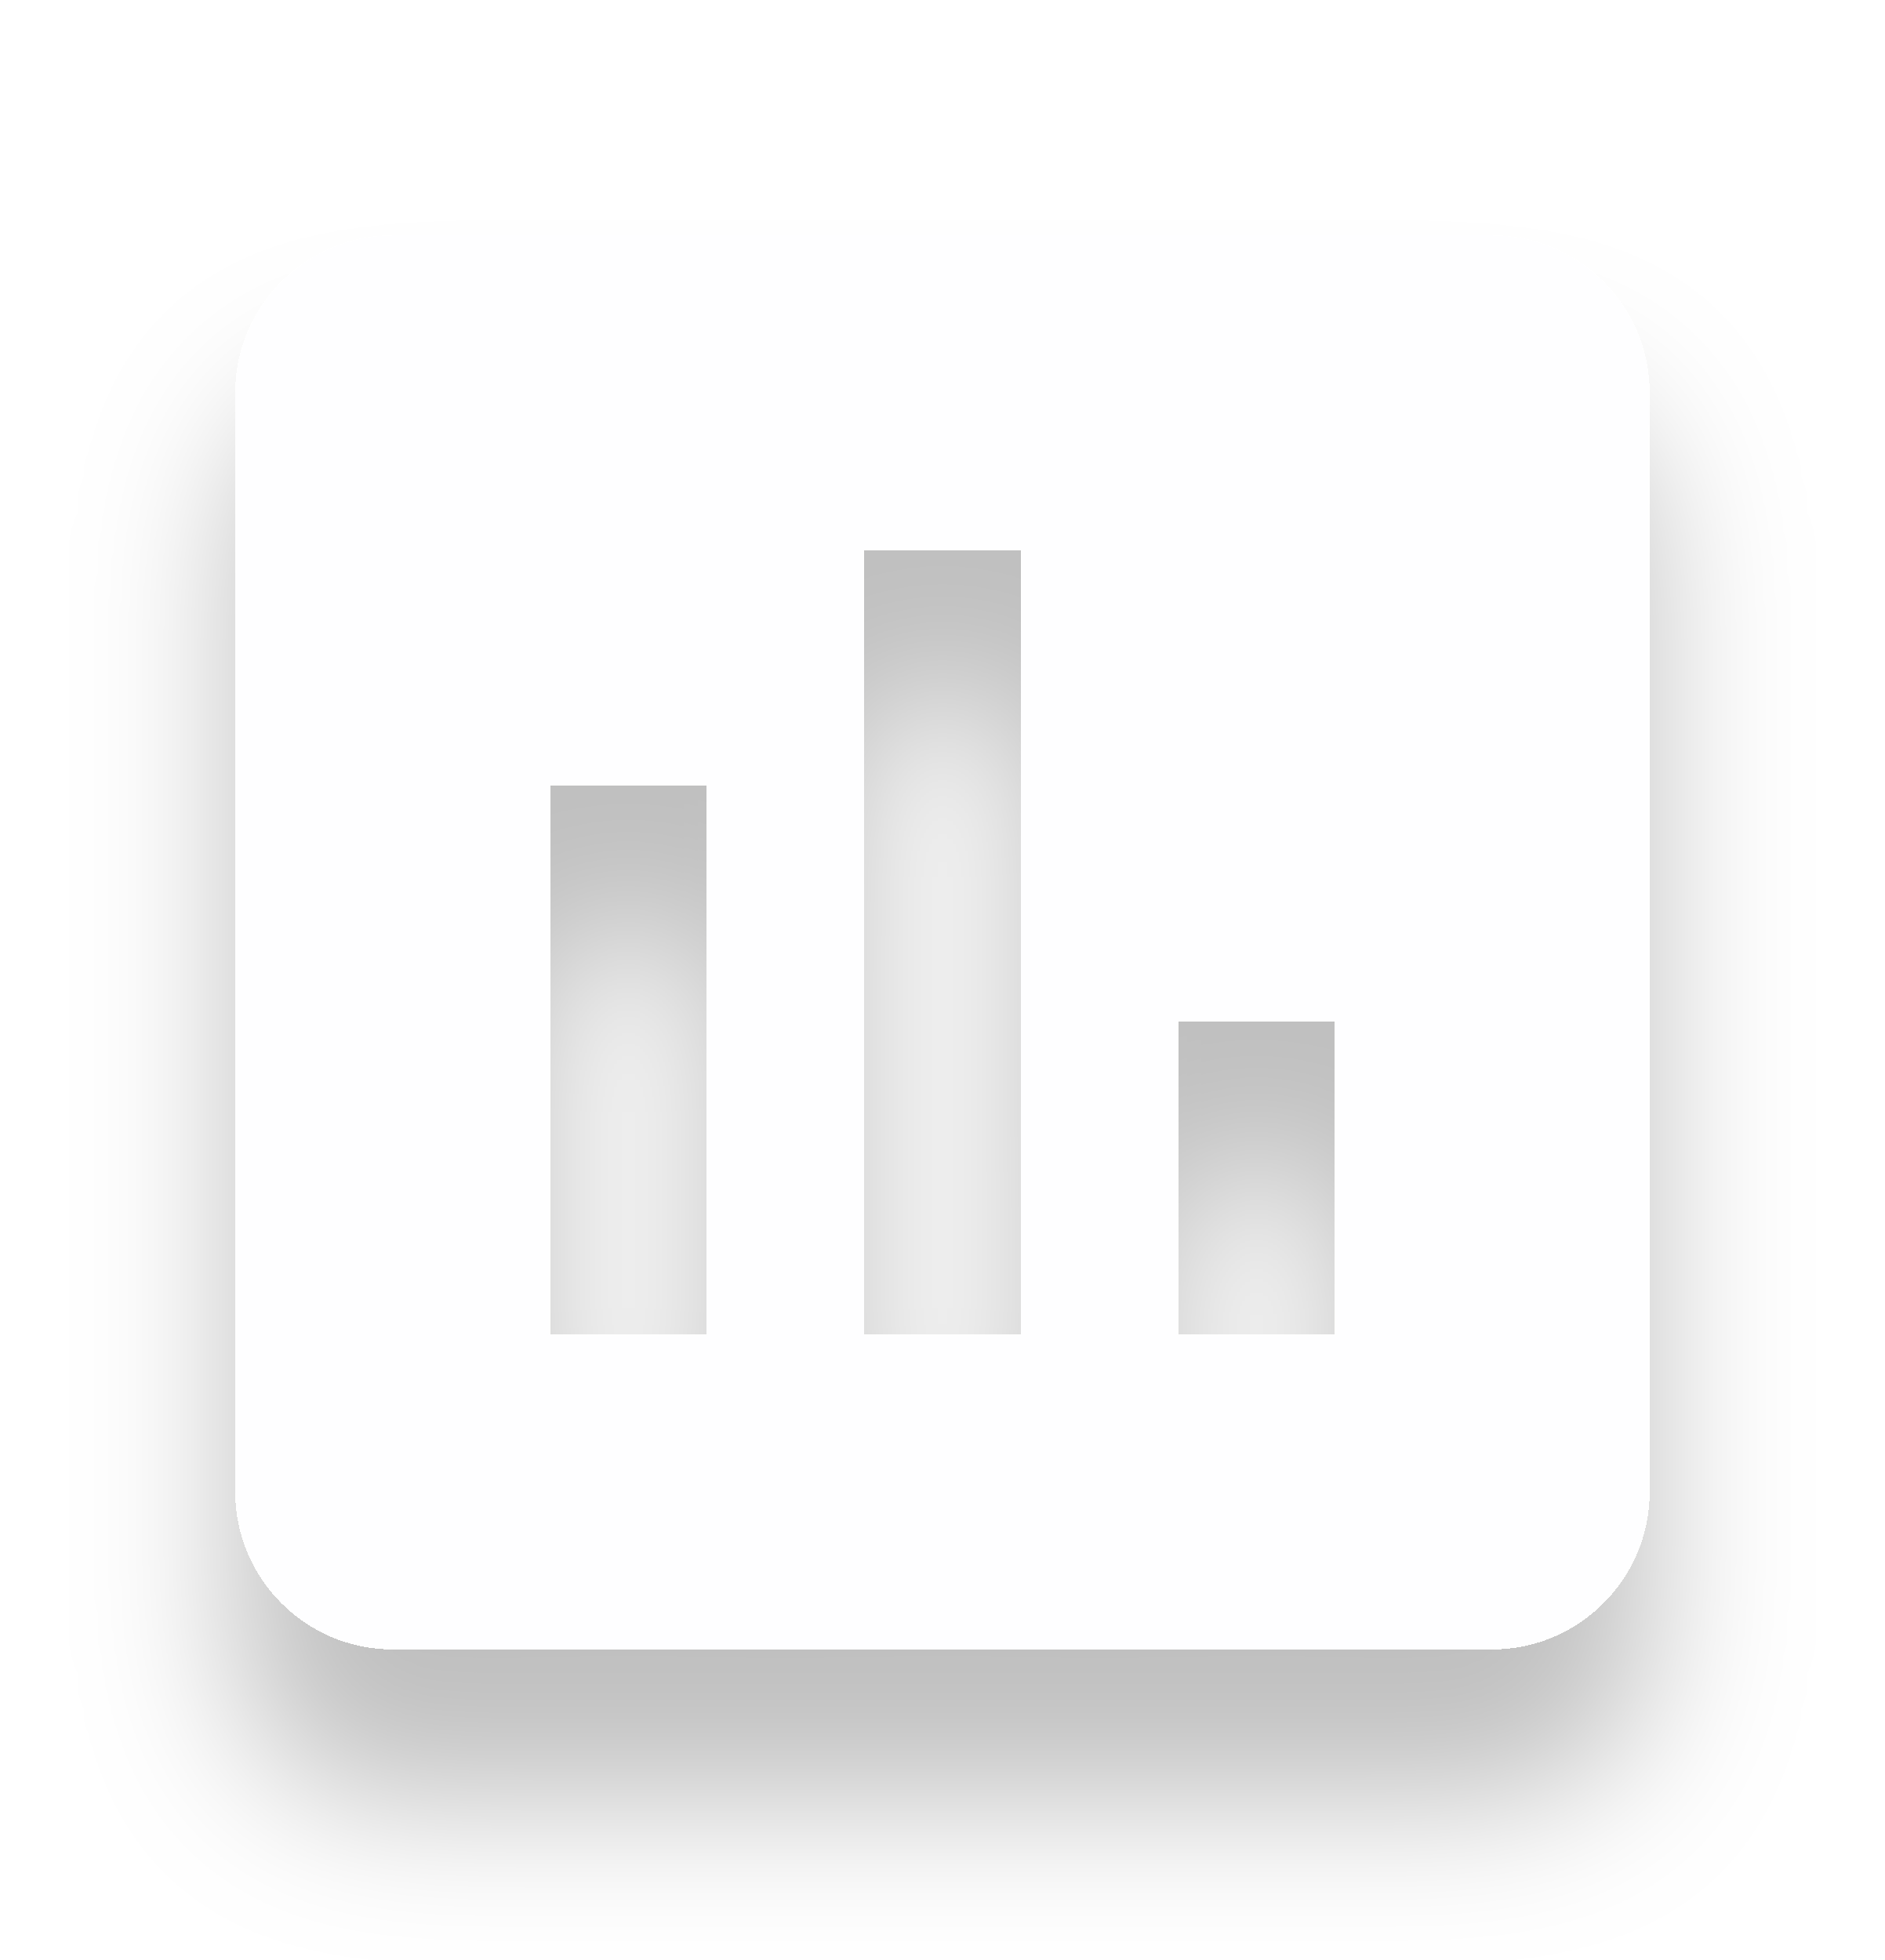
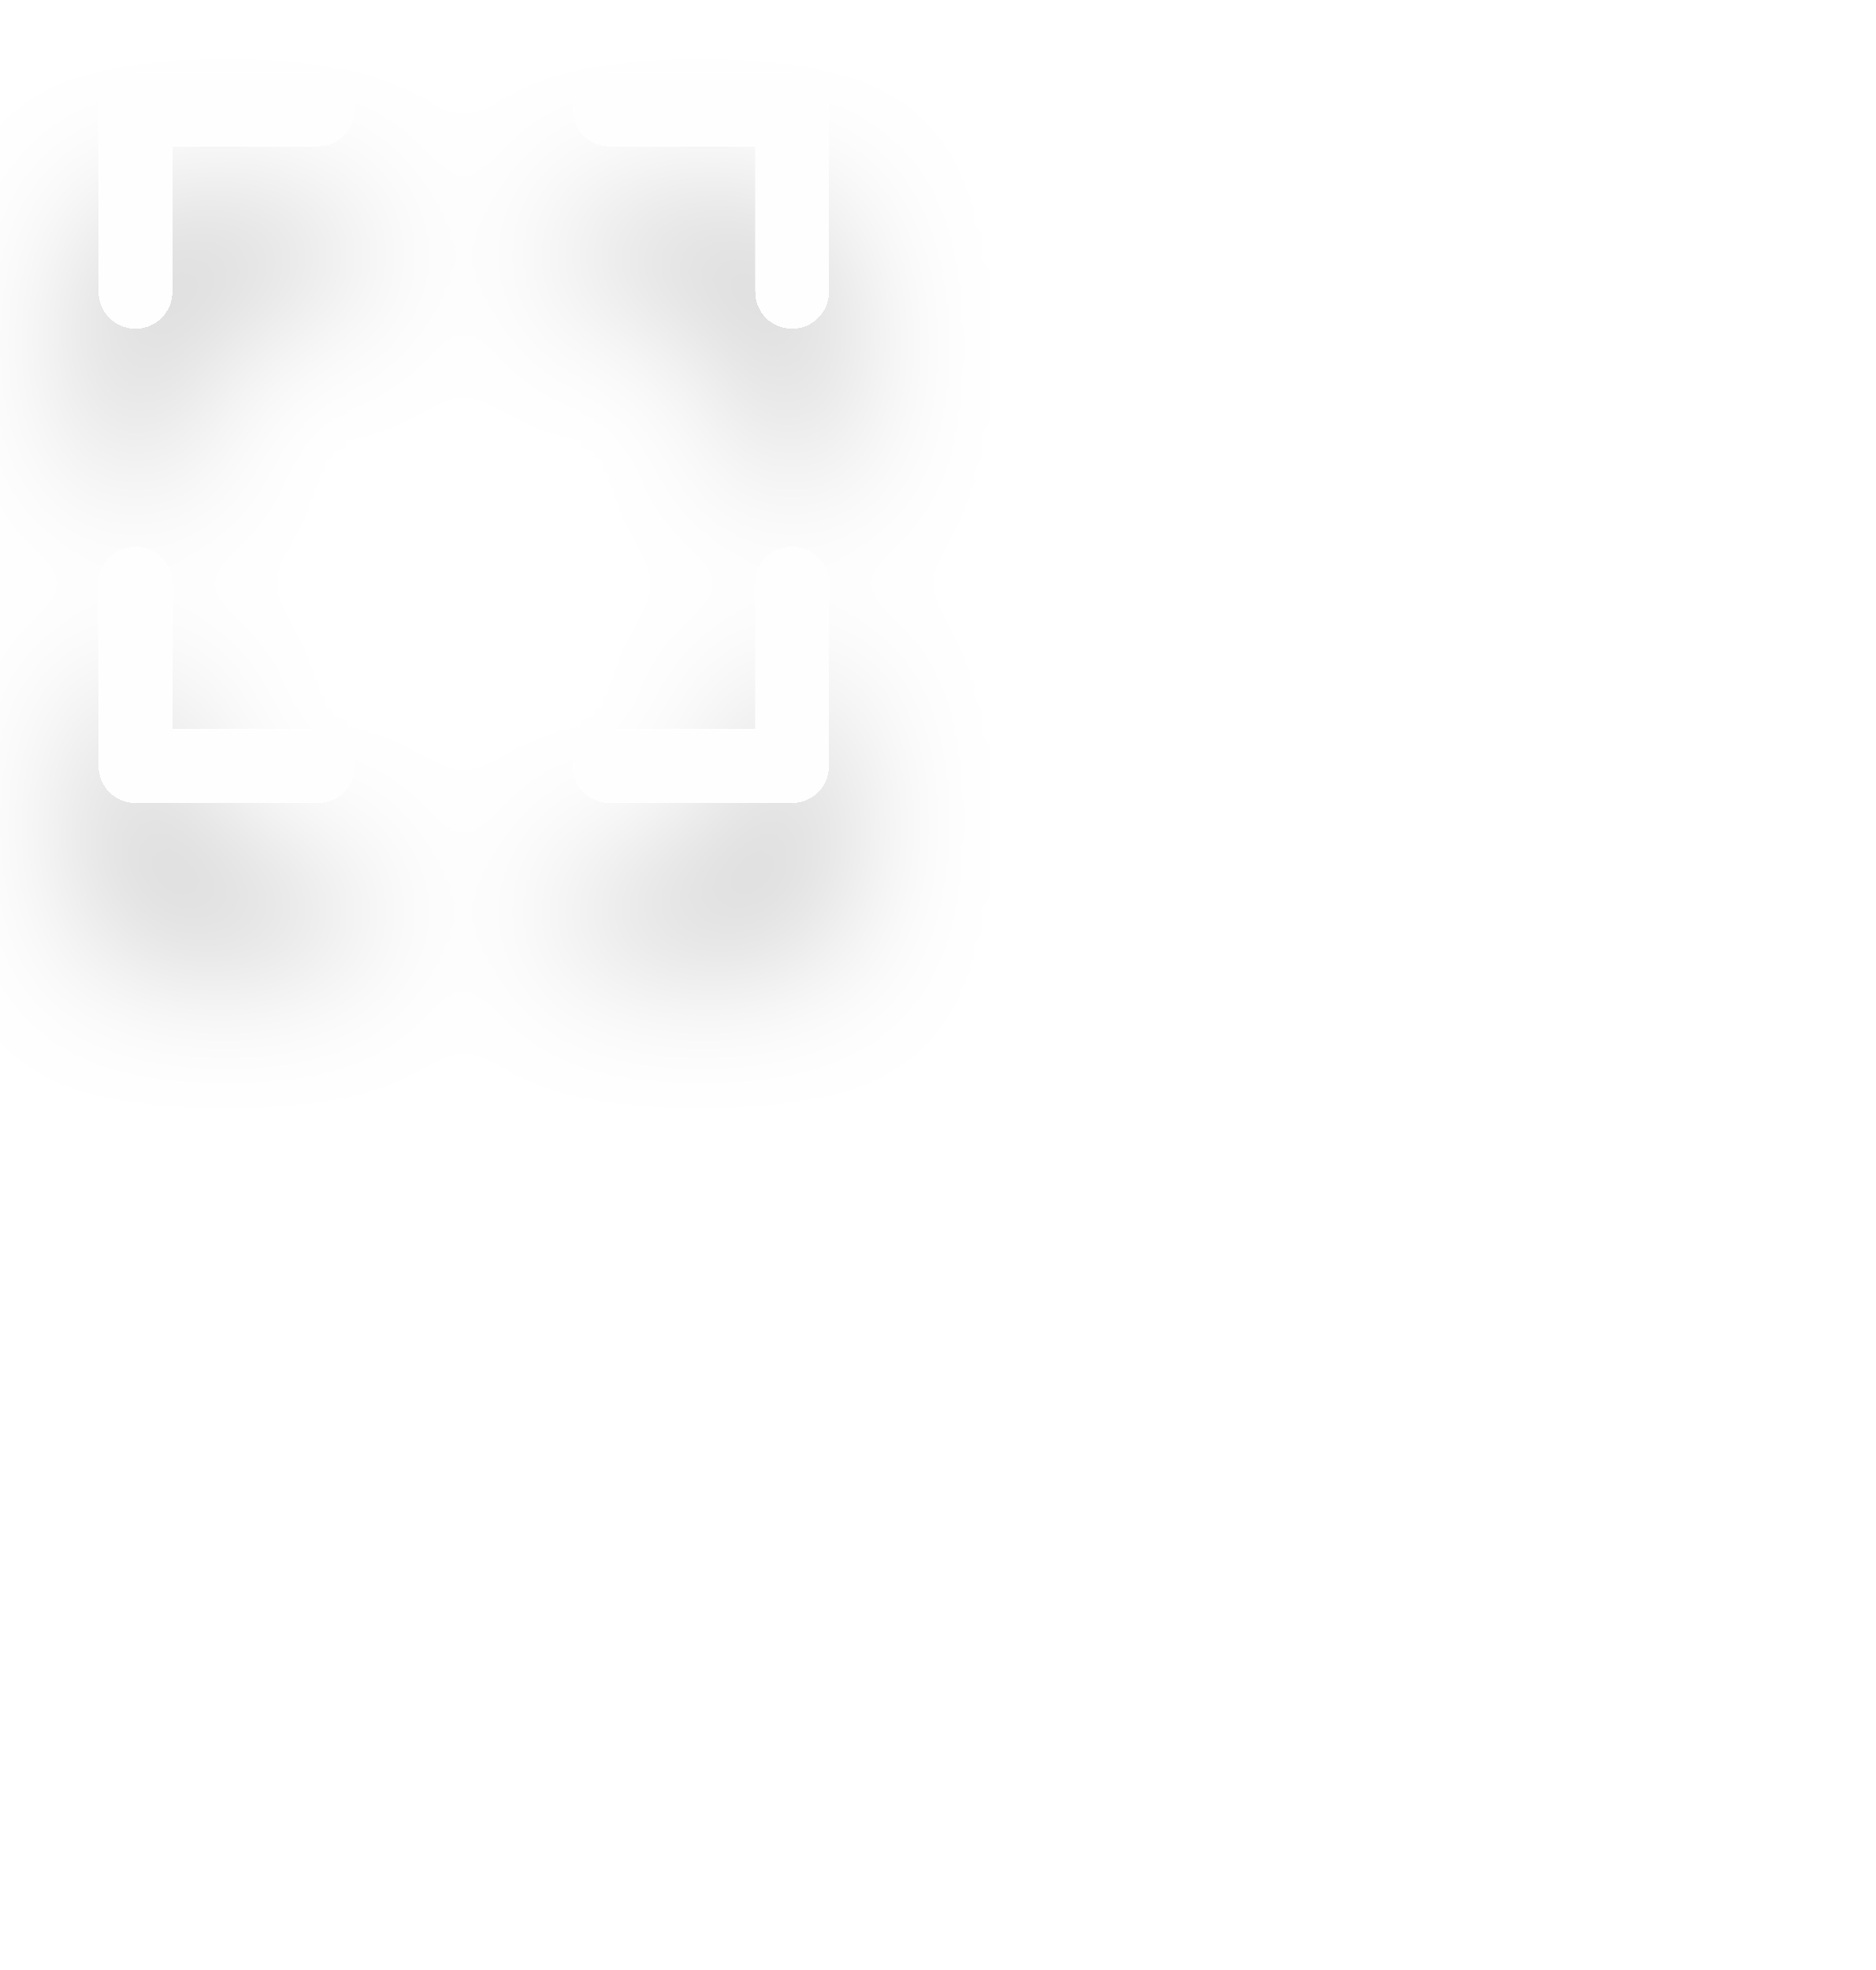
- <svg xmlns="http://www.w3.org/2000/svg" width="50" height="52" viewBox="0 0 50 52" fill="none">
+ <svg xmlns="http://www.w3.org/2000/svg" width="80" height="84" viewBox="0 0 50 54" fill="none">
  <g filter="url(#filter0_d_431_1303)">
-     <path fill-rule="evenodd" clip-rule="evenodd" d="M10.417 6.25H39.583C41.875 6.25 43.75 8.125 43.75 10.417V39.583C43.75 41.875 41.875 43.75 39.583 43.75H10.417C8.125 43.75 6.25 41.875 6.25 39.583V10.417C6.25 8.125 8.125 6.25 10.417 6.25ZM14.583 35.417H18.75V20.833H14.583V35.417ZM27.083 35.417H22.917V14.583H27.083V35.417ZM31.25 35.417H35.417V27.083H31.25V35.417Z" fill="#FEFEFF" />
+     <path fill-rule="evenodd" clip-rule="evenodd" d="M8,2L3,2C2.451,2 2,2.451 2,3L2,8C2,8.549 2.451,9 3,9C3.549,9 4,8.549 4,8L4,4L8,4C8.549,4 9,3.549 9,3C9,2.451 8.549,2 8,2ZM8,20L4,20L4,16C4,15.451 3.549,15 3,15C2.451,15 2,15.451 2,16L2,21C2,21.549 2.451,22 3,22L8,22C8.549,22 9,21.549 9,21C9,20.451 8.549,20 8,20ZM21,2L16,2C15.451,2 15,2.451 15,3C15,3.549 15.451,4 16,4L20,4L20,8C20,8.549 20.451,9 21,9C21.549,9 22,8.549 22,8L22,3C22,2.451 21.549,2 21,2ZM21,15C20.451,15 20,15.451 20,16L20,20L16,20C15.451,20 15,20.451 15,21C15,21.549 15.451,22 16,22L21,22C21.549,22 22,21.549 22,21L22,16C22,15.451 21.549,15 21,15Z" fill="#FEFEFF" />
  </g>
  <defs>
-     <filter id="filter0_d_431_1303" x="-4" y="0" width="58" height="58" filterUnits="userSpaceOnUse" color-interpolation-filters="sRGB">
+     <filter id="filter0_d_431_1303" x="-4" y="0" width="70" height="70" filterUnits="userSpaceOnUse" color-interpolation-filters="sRGB">
      <feFlood flood-opacity="0" result="BackgroundImageFix" />
      <feColorMatrix in="SourceAlpha" type="matrix" values="0 0 0 0 0 0 0 0 0 0 0 0 0 0 0 0 0 0 127 0" result="hardAlpha" />
      <feOffset dy="4" />
      <feGaussianBlur stdDeviation="2" />
      <feComposite in2="hardAlpha" operator="out" />
      <feColorMatrix type="matrix" values="0 0 0 0 0 0 0 0 0 0 0 0 0 0 0 0 0 0 0.25 0" />
      <feBlend mode="normal" in2="BackgroundImageFix" result="effect1_dropShadow_431_1303" />
      <feBlend mode="normal" in="SourceGraphic" in2="effect1_dropShadow_431_1303" result="shape" />
    </filter>
  </defs>
</svg>
